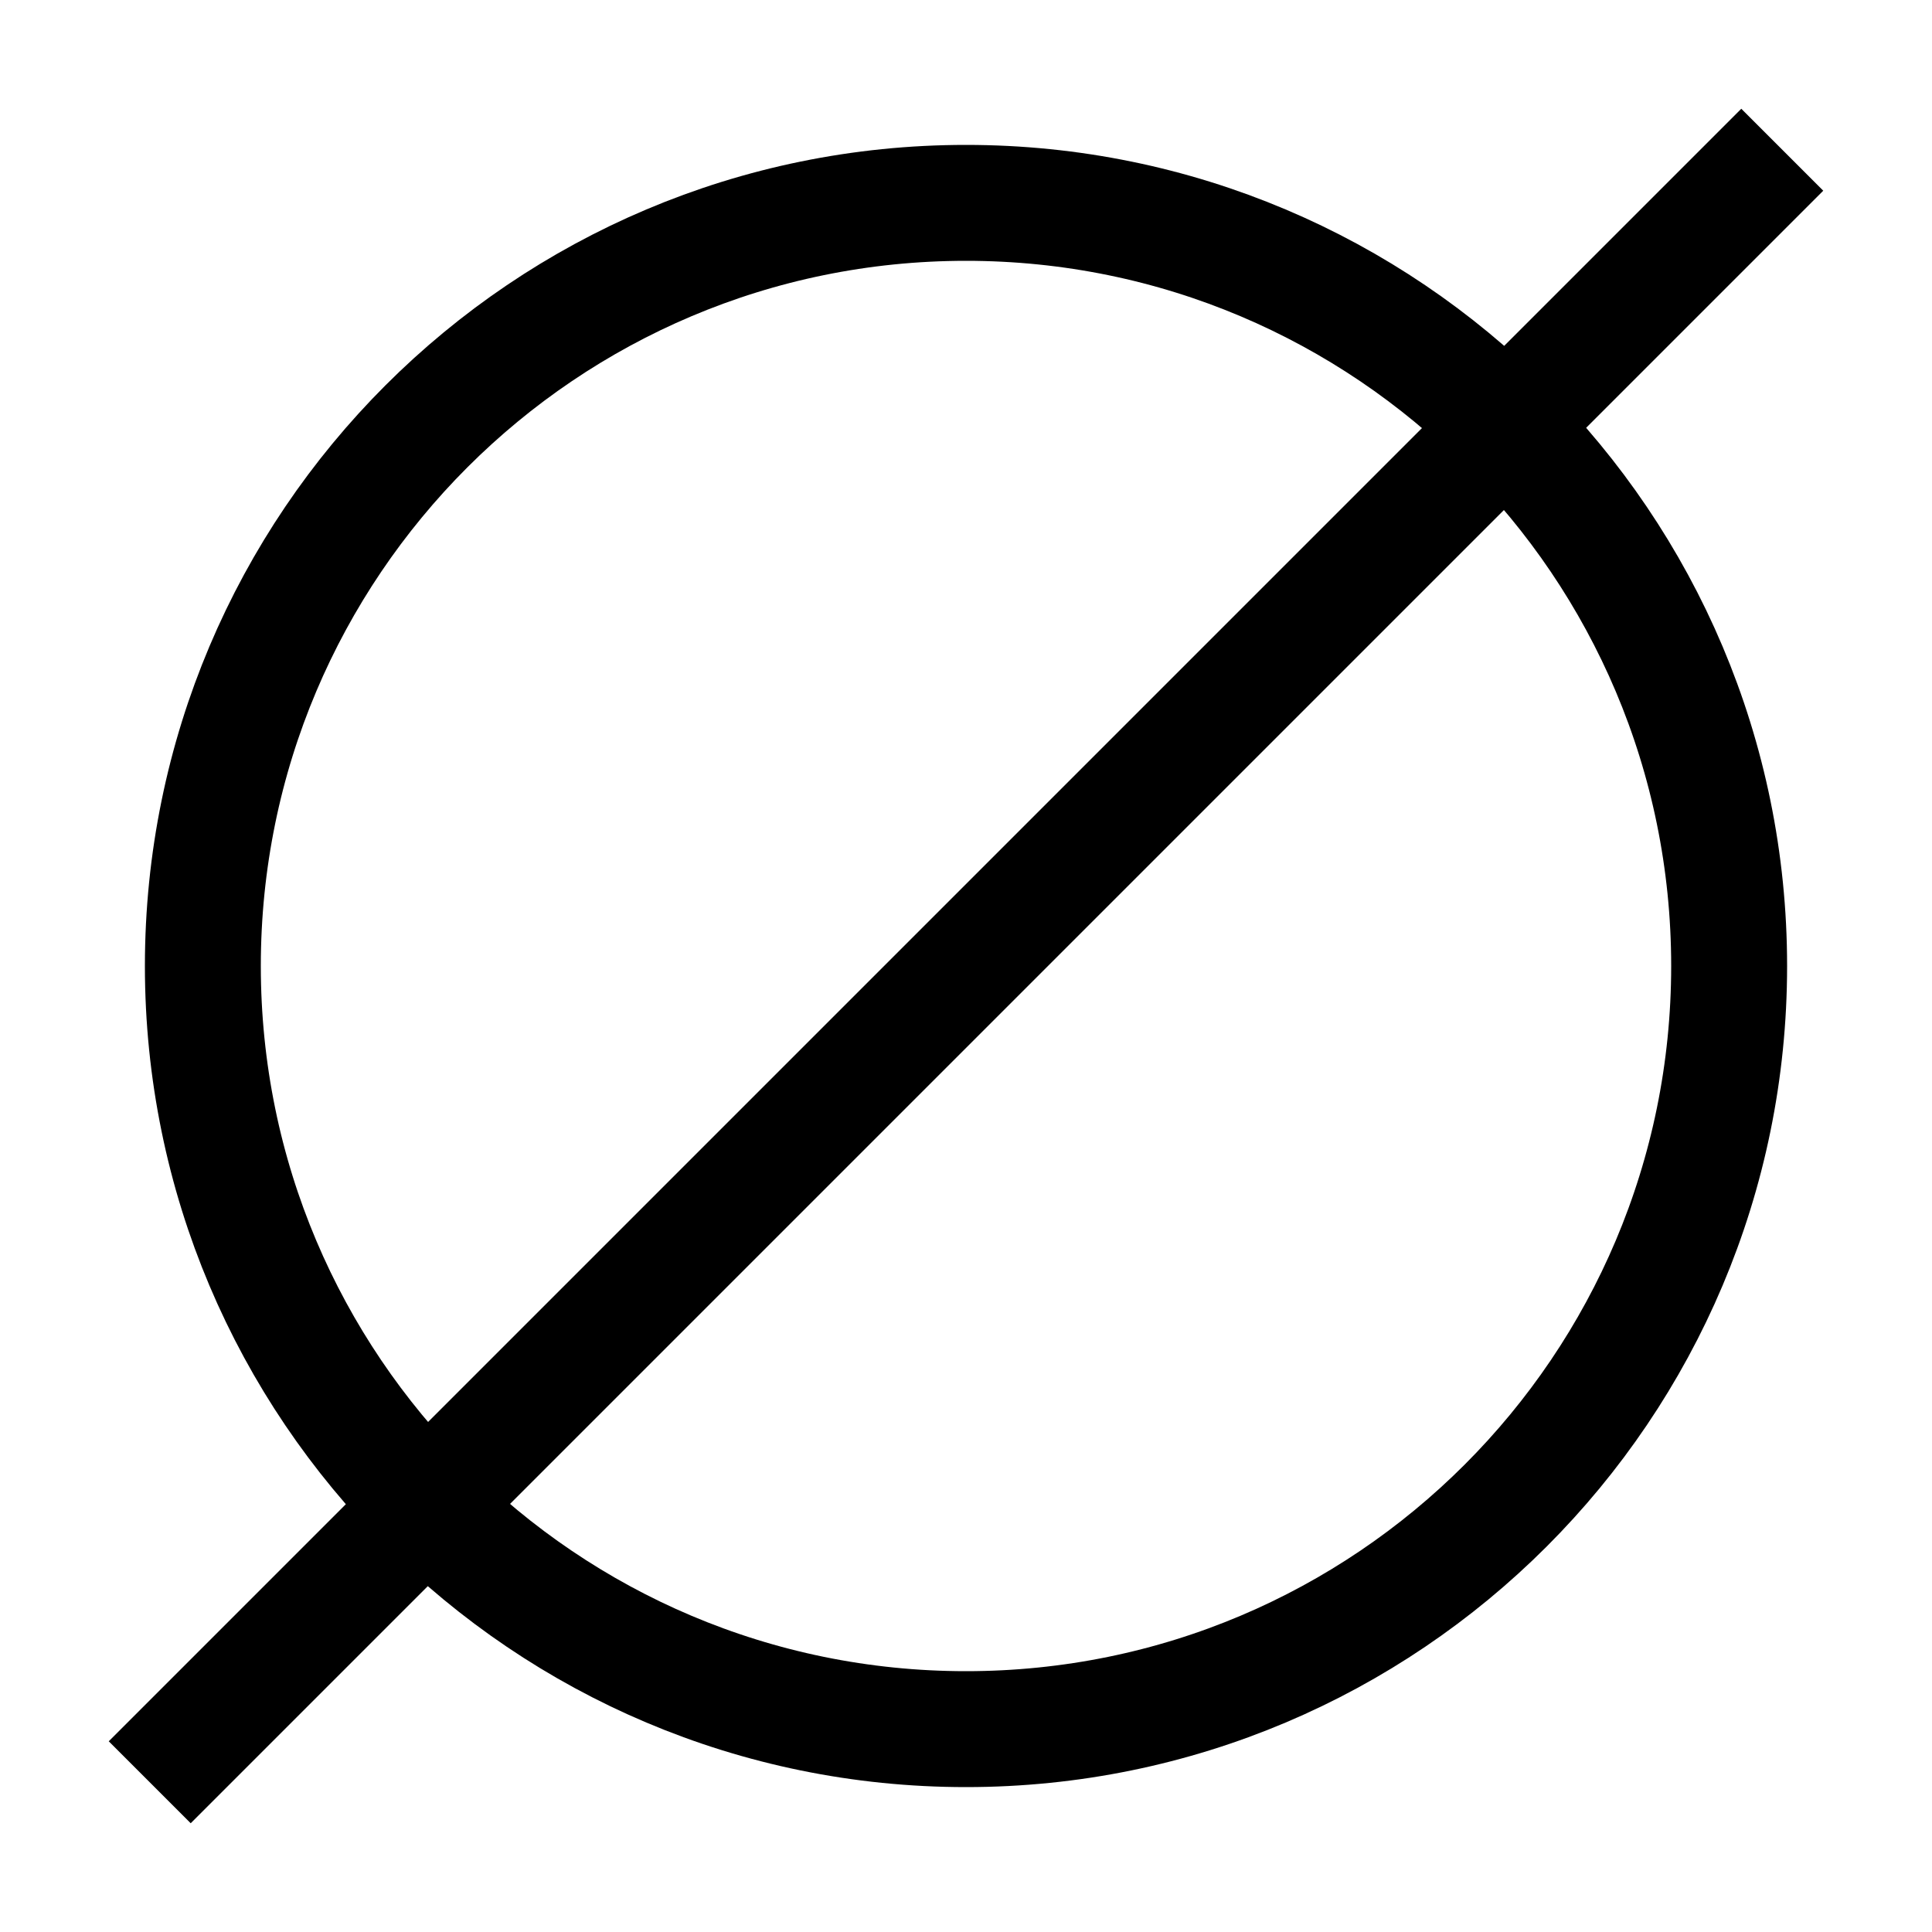
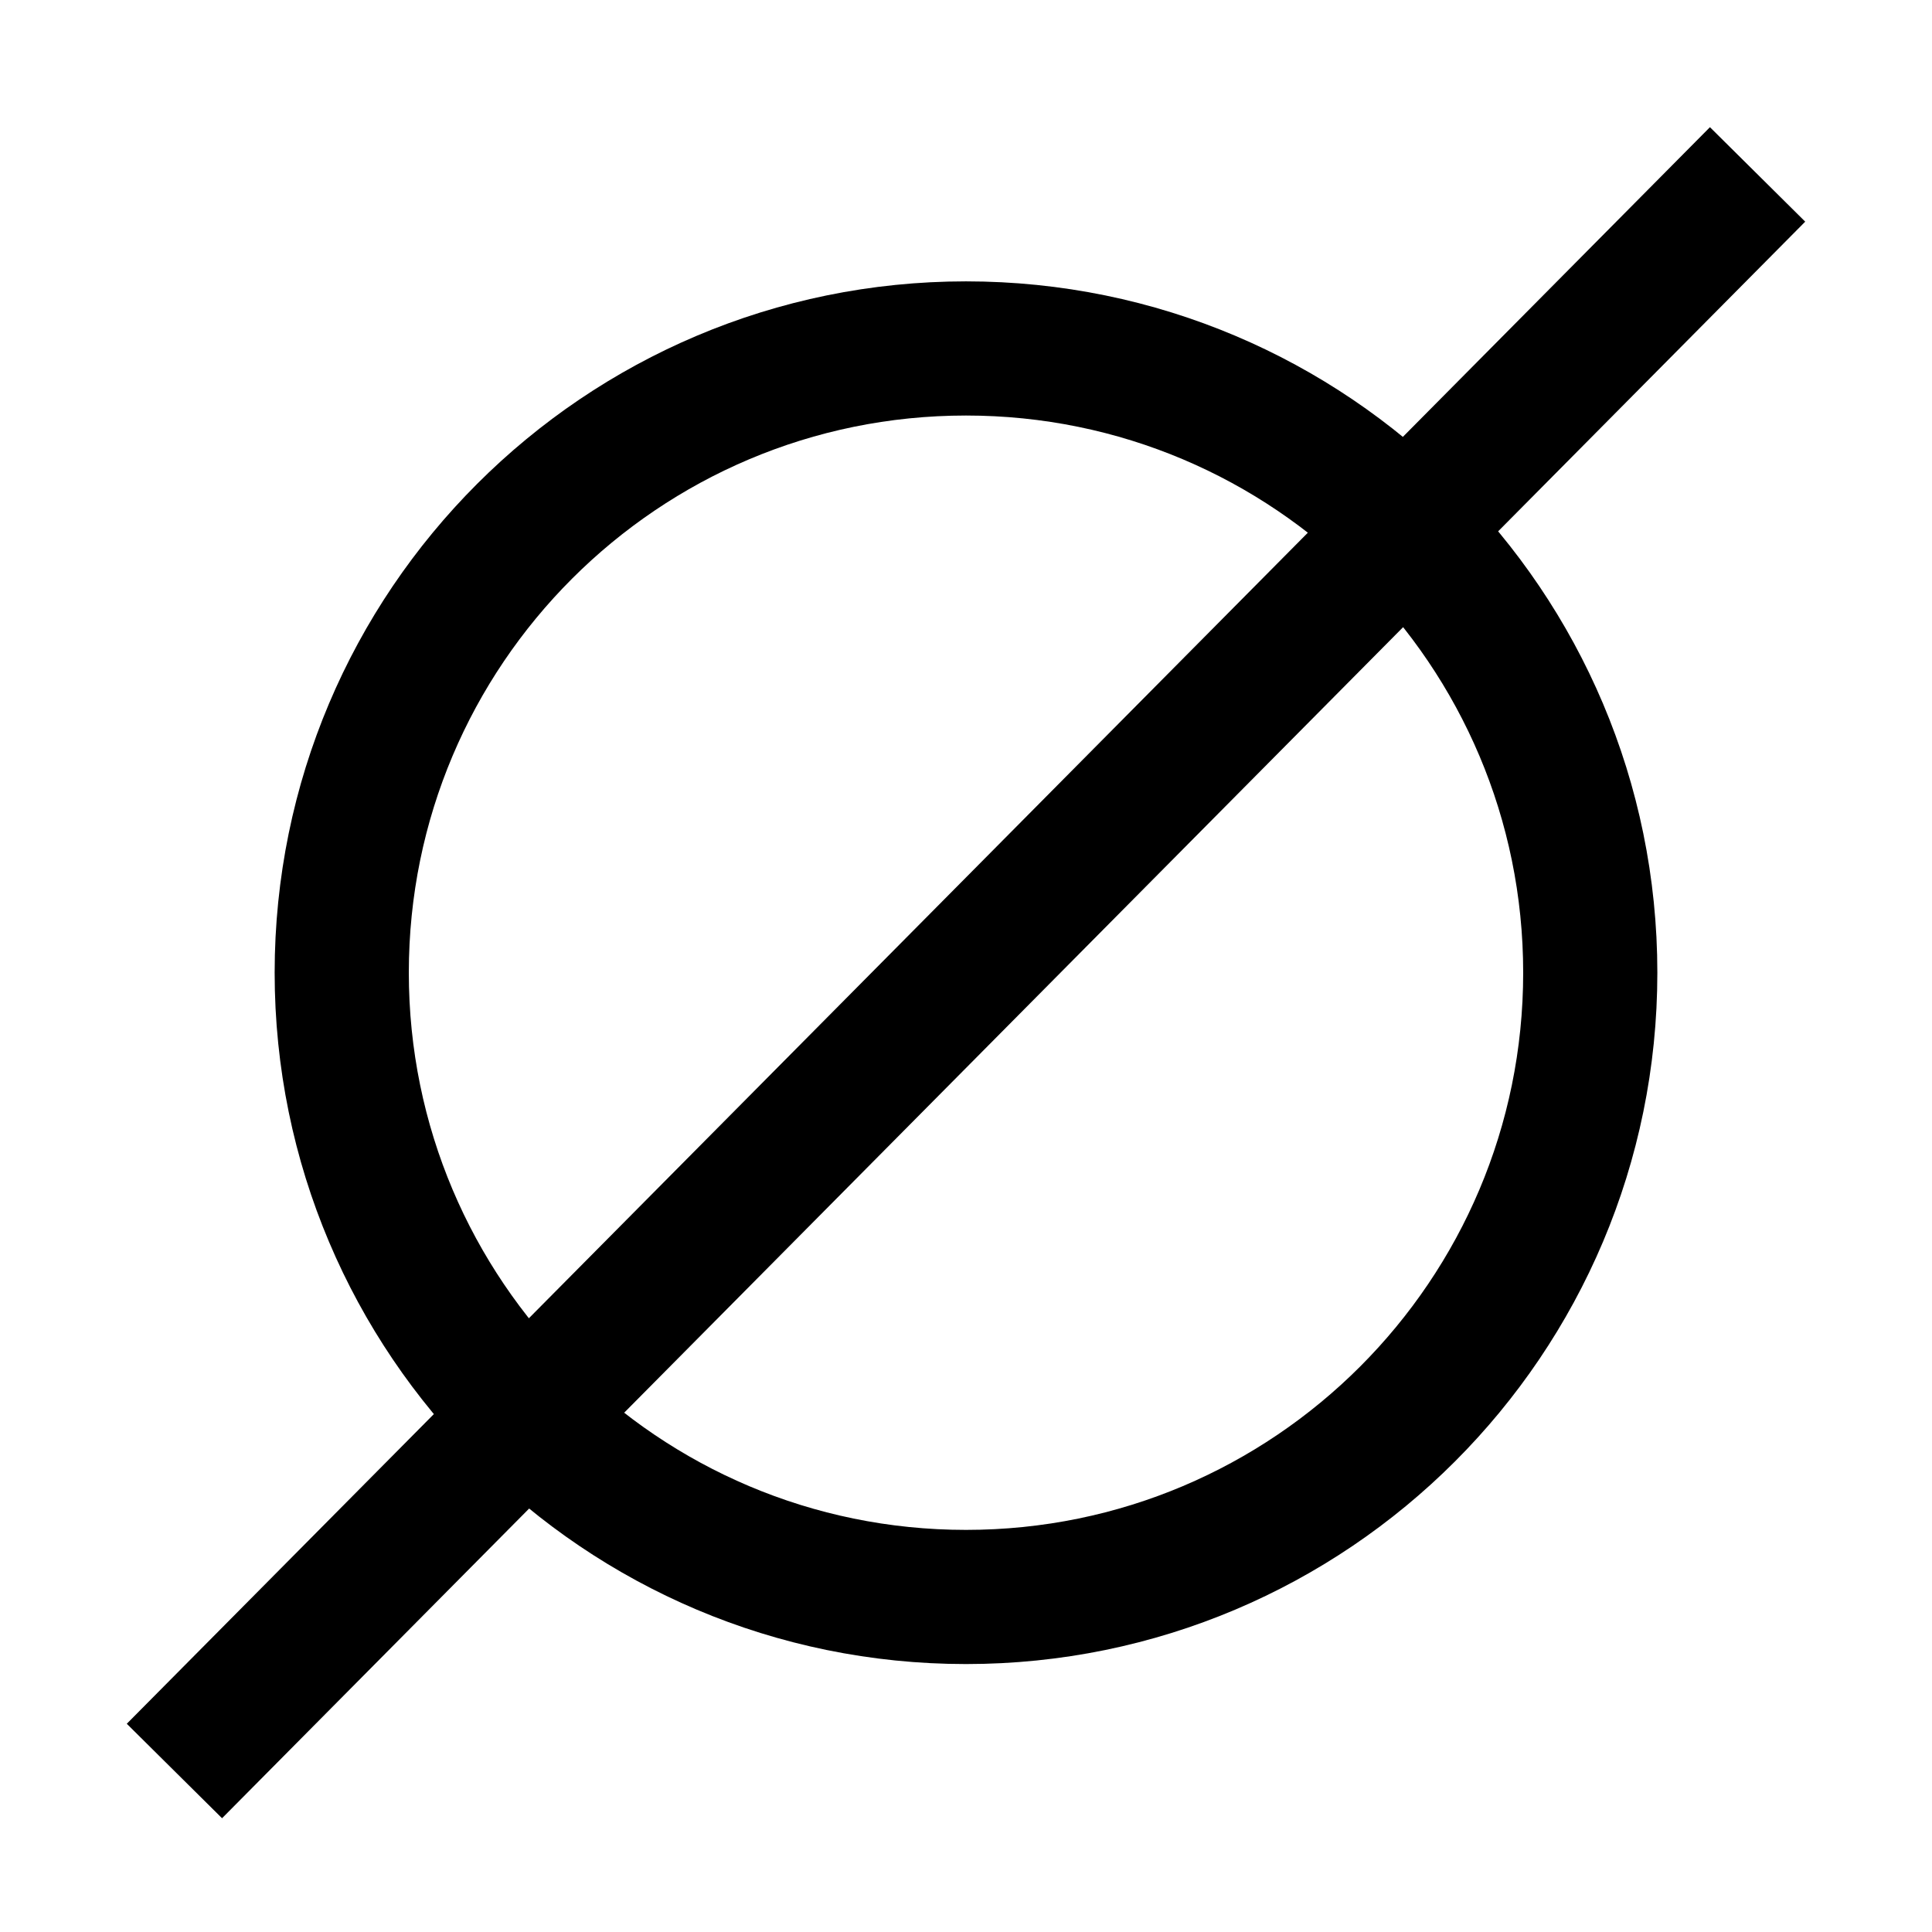
- <svg xmlns="http://www.w3.org/2000/svg" width="400" height="400" viewBox="0 0 400 400" version="1.1">
-   <g fill="none" stroke-width="24" stroke="#000">
-     <circle cx="200" cy="200" r="158" />
-     <path d="M31,369 369,31" />
+ <svg xmlns="http://www.w3.org/2000/svg" width="144" height="144" version="1.1">
+   <g>
+     <g stroke-width="10" stroke="#000" id="svg_1" fill="none">
+       <circle stroke="null" id="svg_2" r="46.529" cy="72.5" cx="72" />
+       <path stroke="null" id="svg_3" d="m13,132l118,-119" />
+     </g>
  </g>
</svg>
